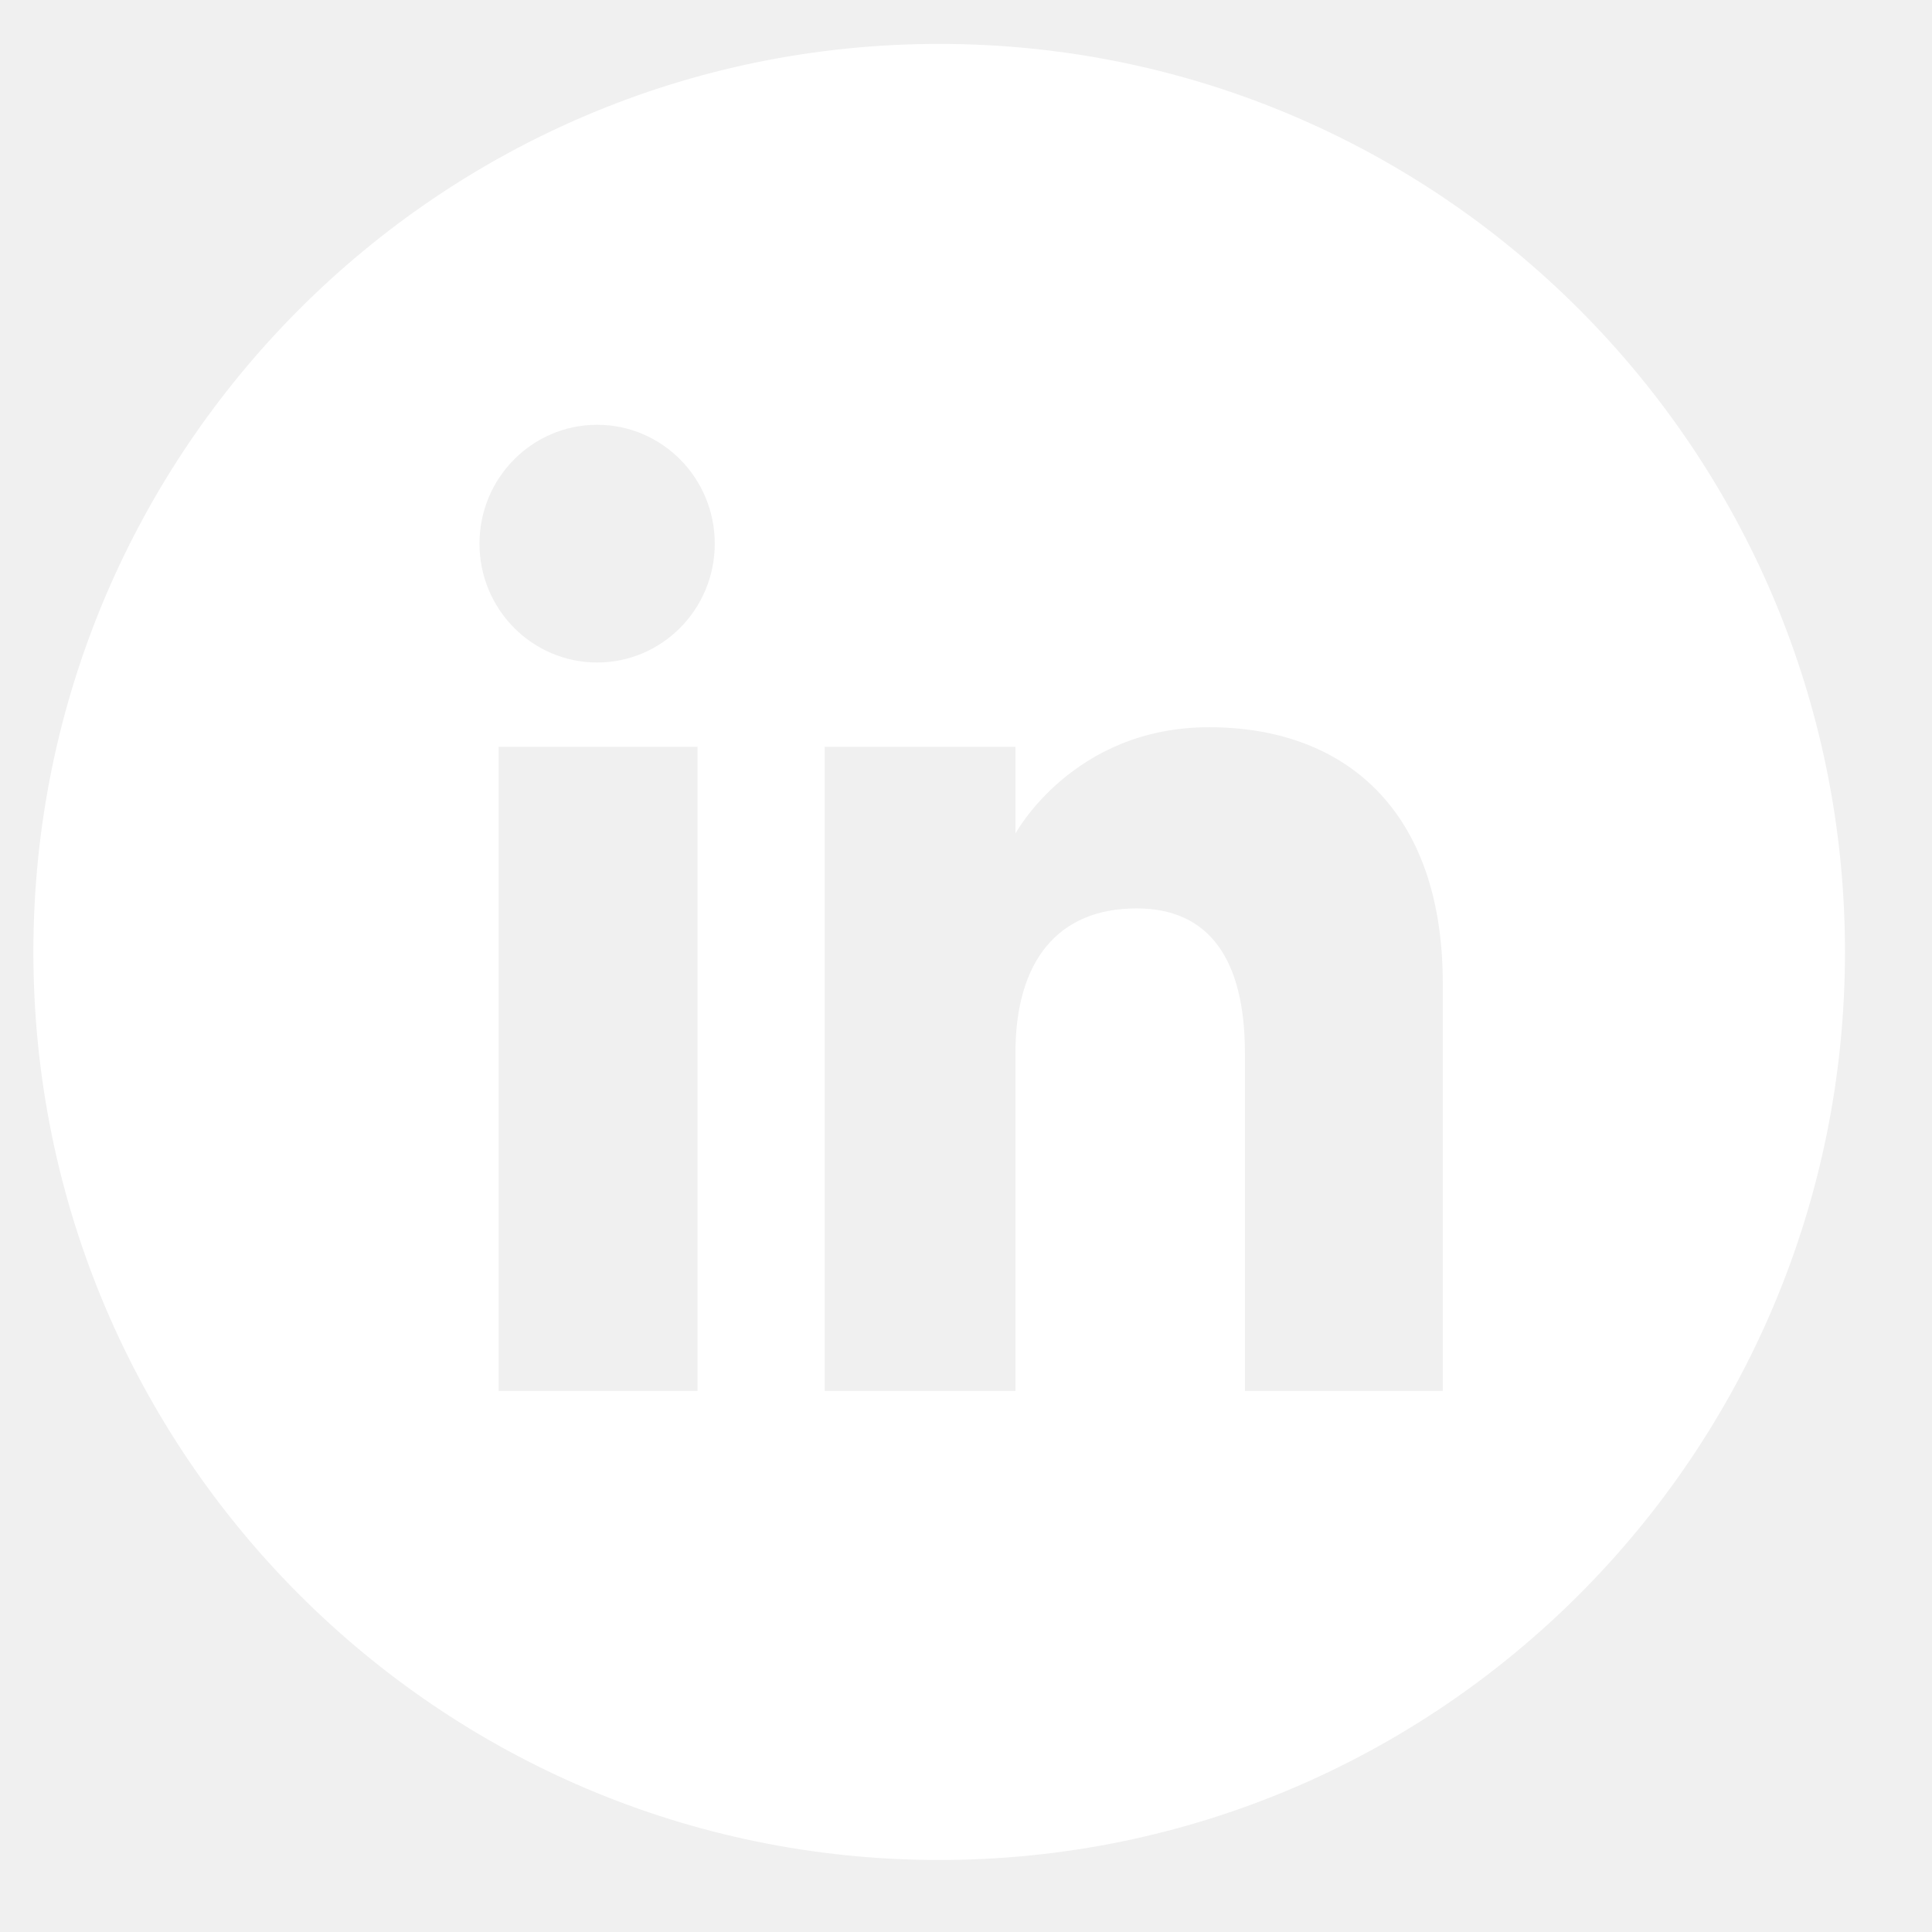
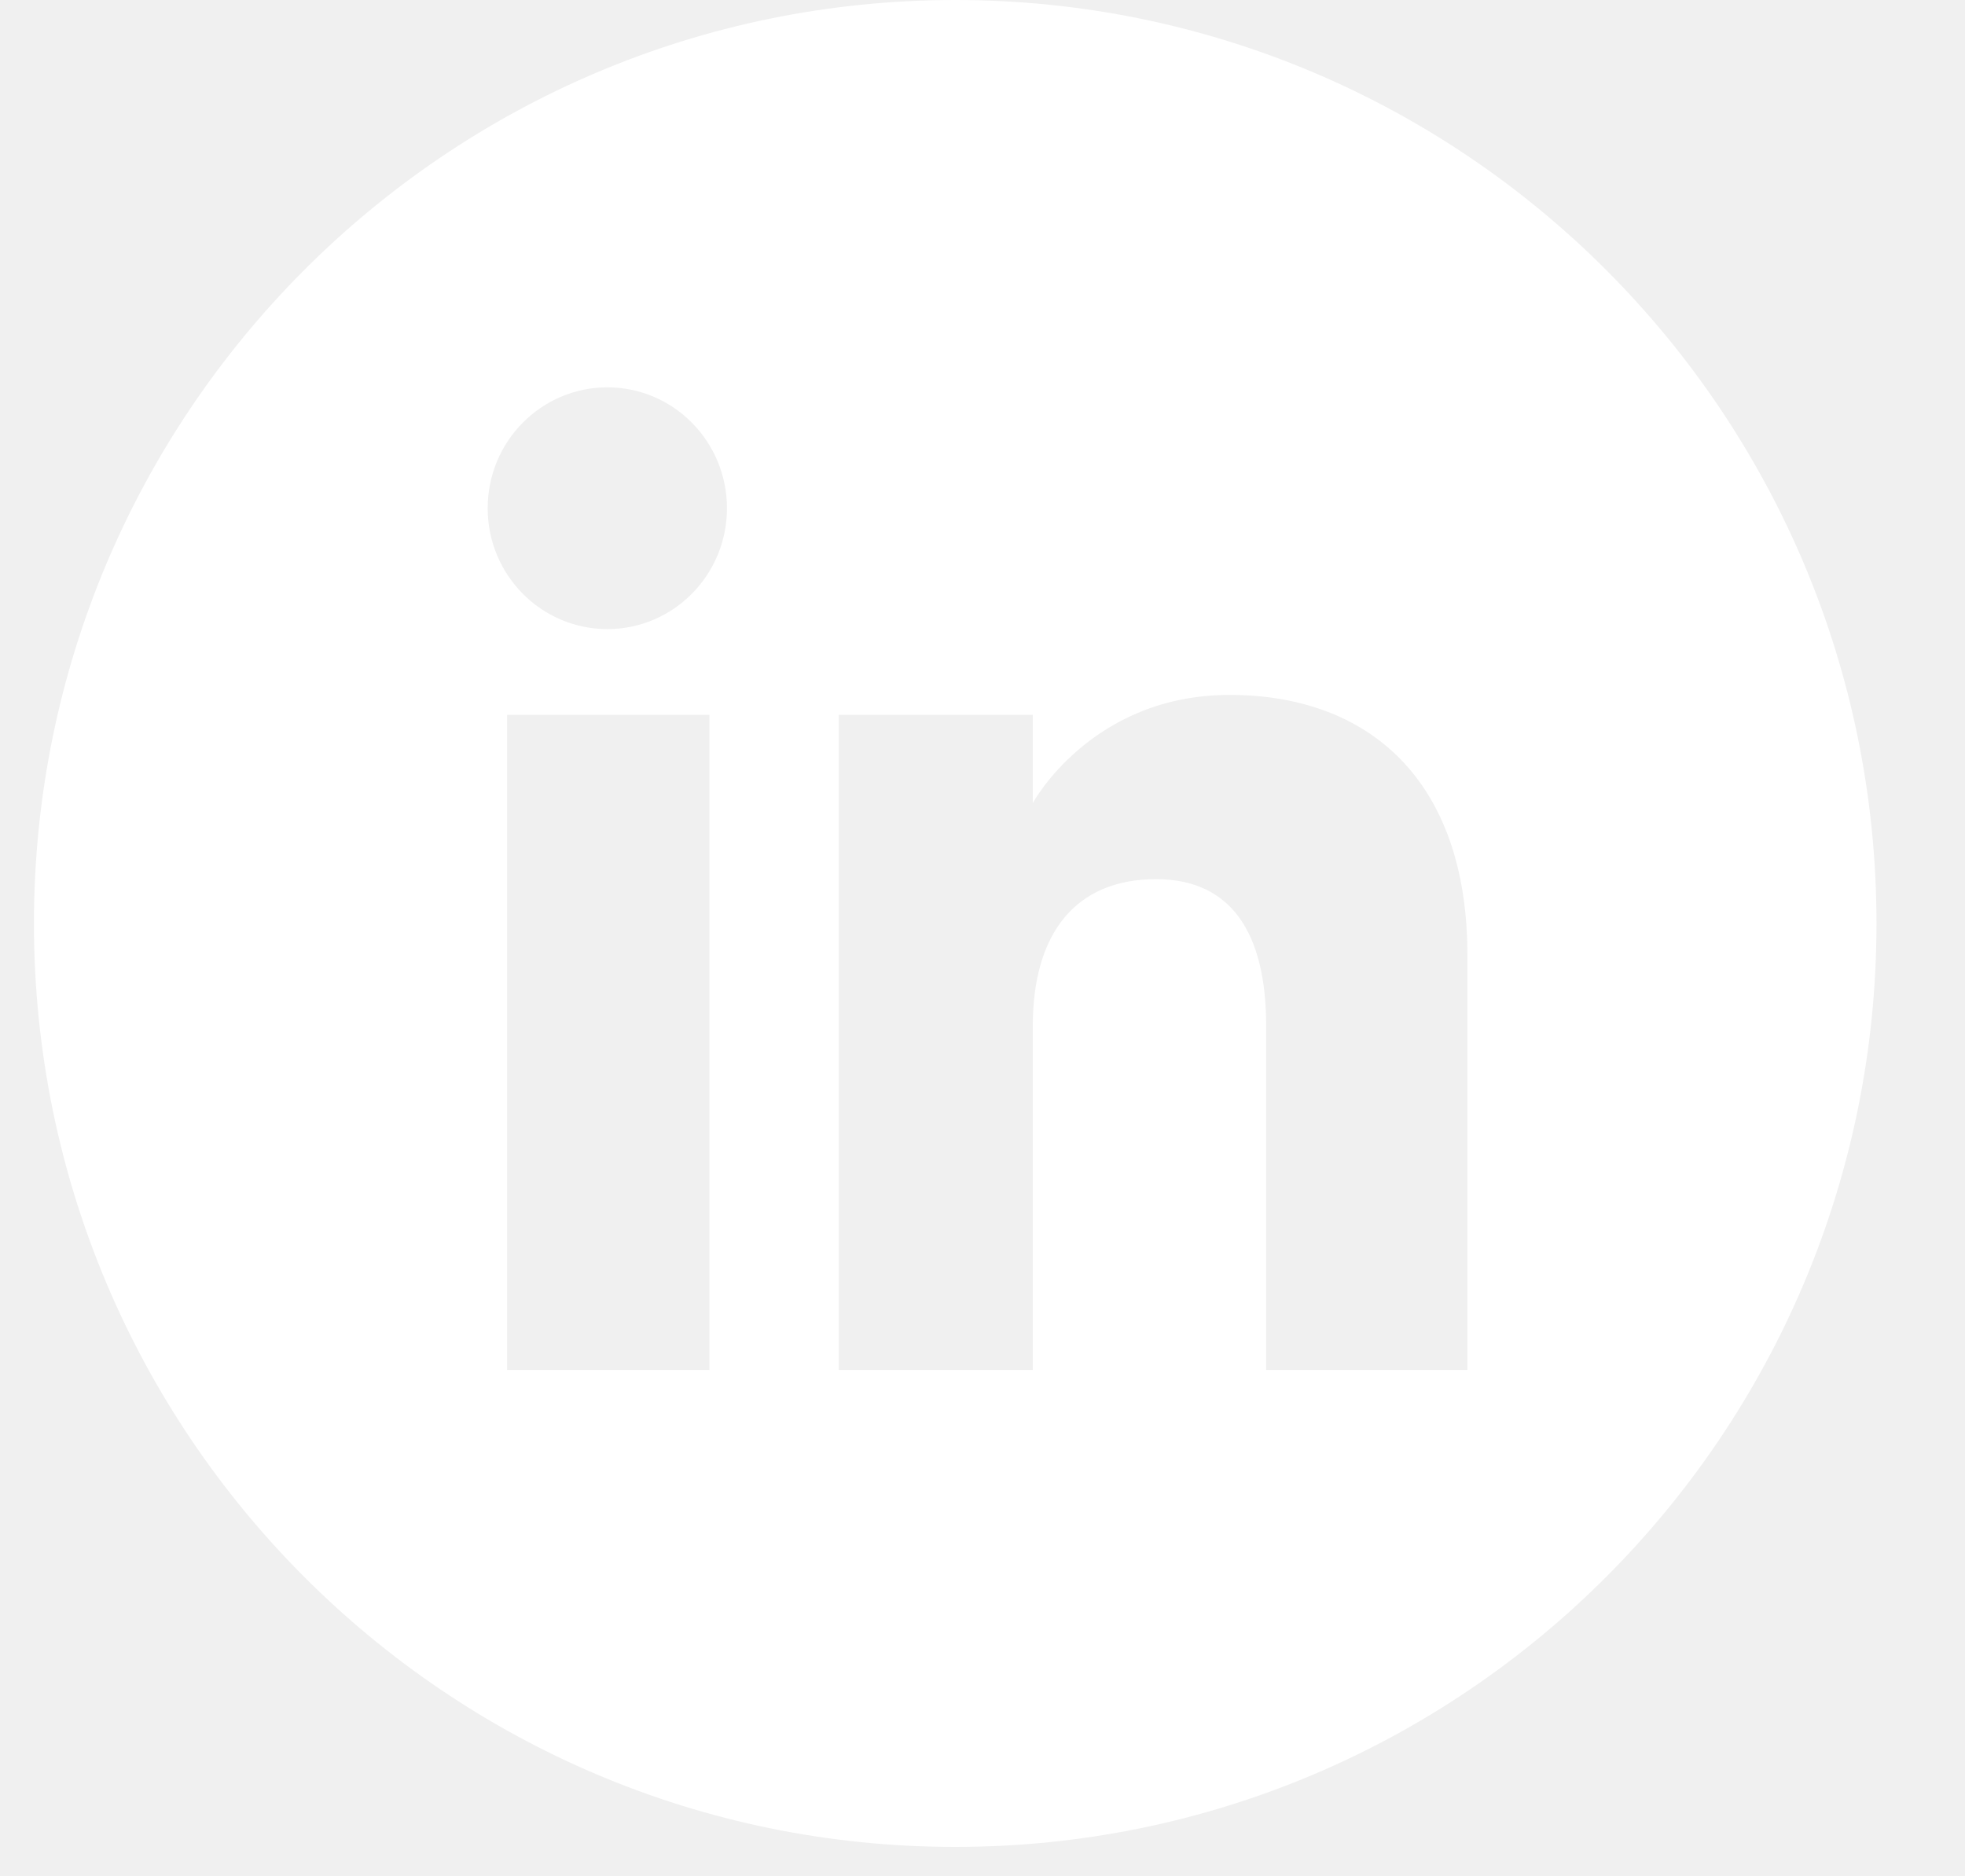
- <svg xmlns="http://www.w3.org/2000/svg" width="500" height="500" viewBox="0 0 22 21" fill="none">
+ <svg xmlns="http://www.w3.org/2000/svg" viewBox="0 0 22 21" fill="none">
  <path d="M10.694 0C4.998 0 0.38 4.629 0.38 10.34C0.38 16.051 4.998 20.68 10.694 20.68C16.391 20.68 21.009 16.051 21.009 10.34C21.009 4.629 16.391 0 10.694 0ZM7.943 15.339H5.678V8.004H7.943V15.339ZM6.8 7.044C6.06 7.044 5.46 6.438 5.46 5.691C5.46 4.943 6.06 4.337 6.8 4.337C7.539 4.337 8.139 4.943 8.139 5.691C8.139 6.438 7.539 7.044 6.8 7.044ZM16.429 15.339H14.176V11.489C14.176 10.433 13.775 9.844 12.943 9.844C12.036 9.844 11.563 10.457 11.563 11.489V15.339H9.391V8.004H11.563V8.992C11.563 8.992 12.216 7.781 13.767 7.781C15.319 7.781 16.429 8.73 16.429 10.695L16.429 15.339Z" fill="white" />
</svg>
